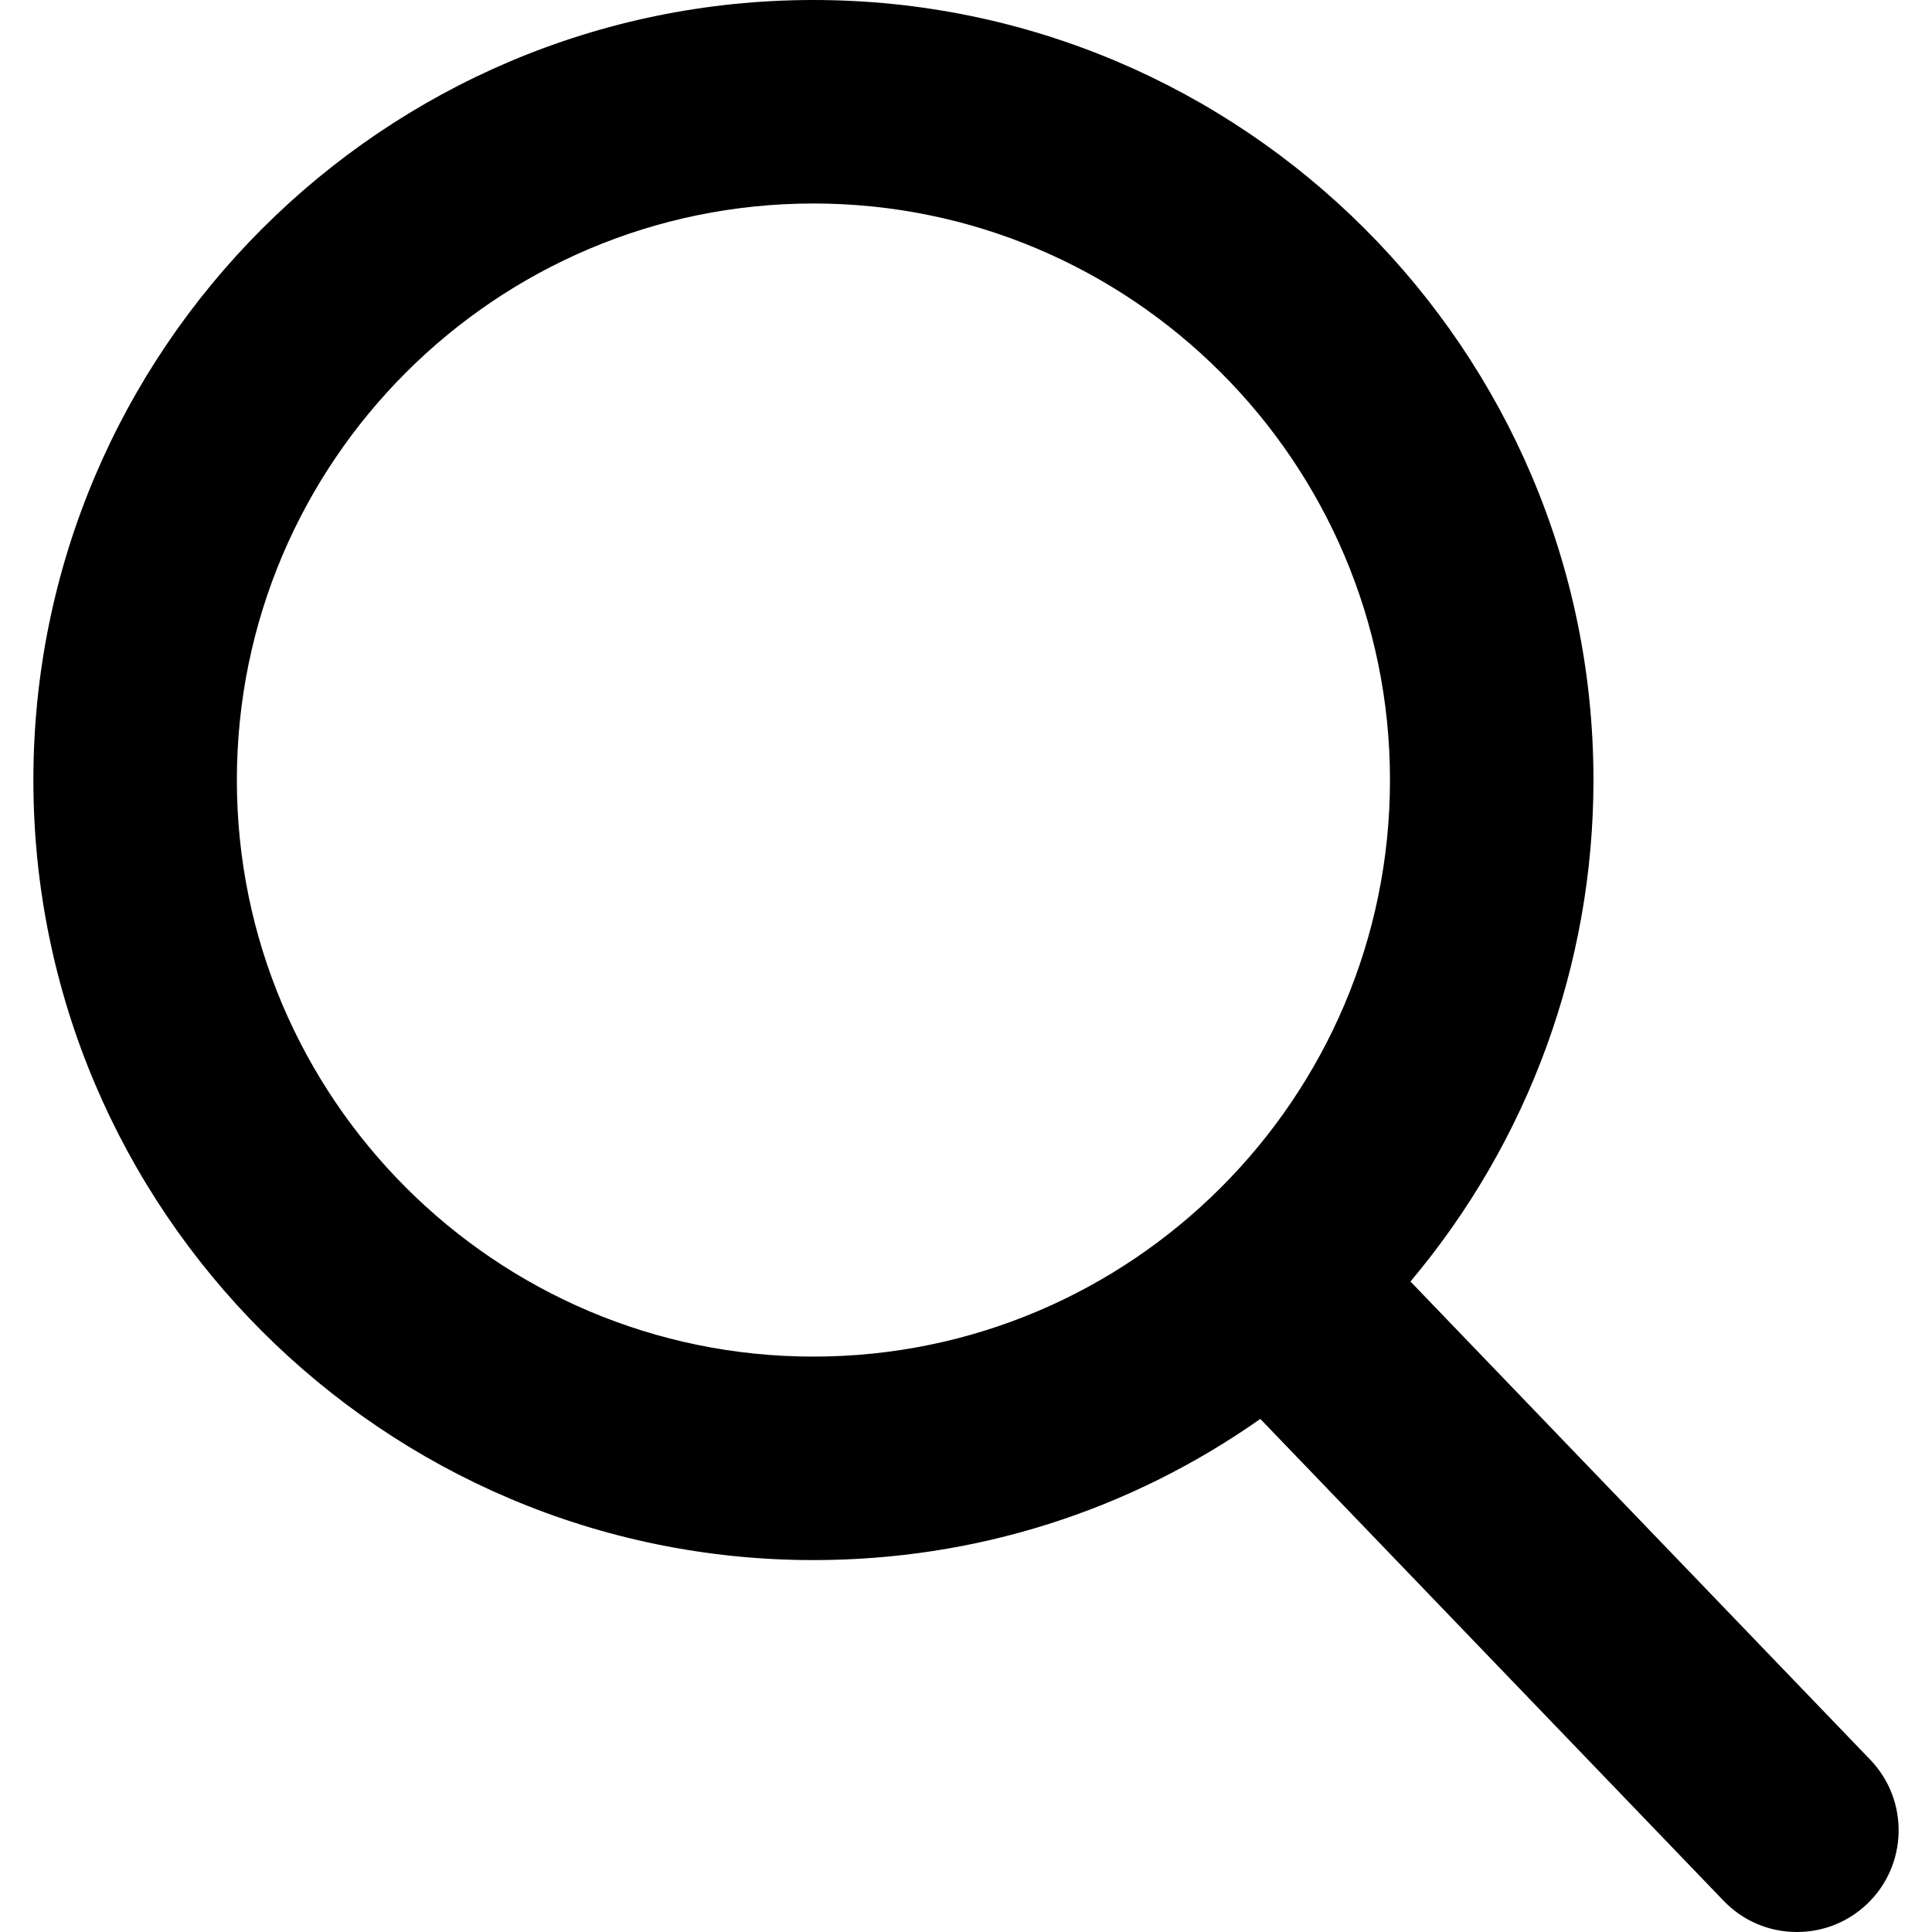
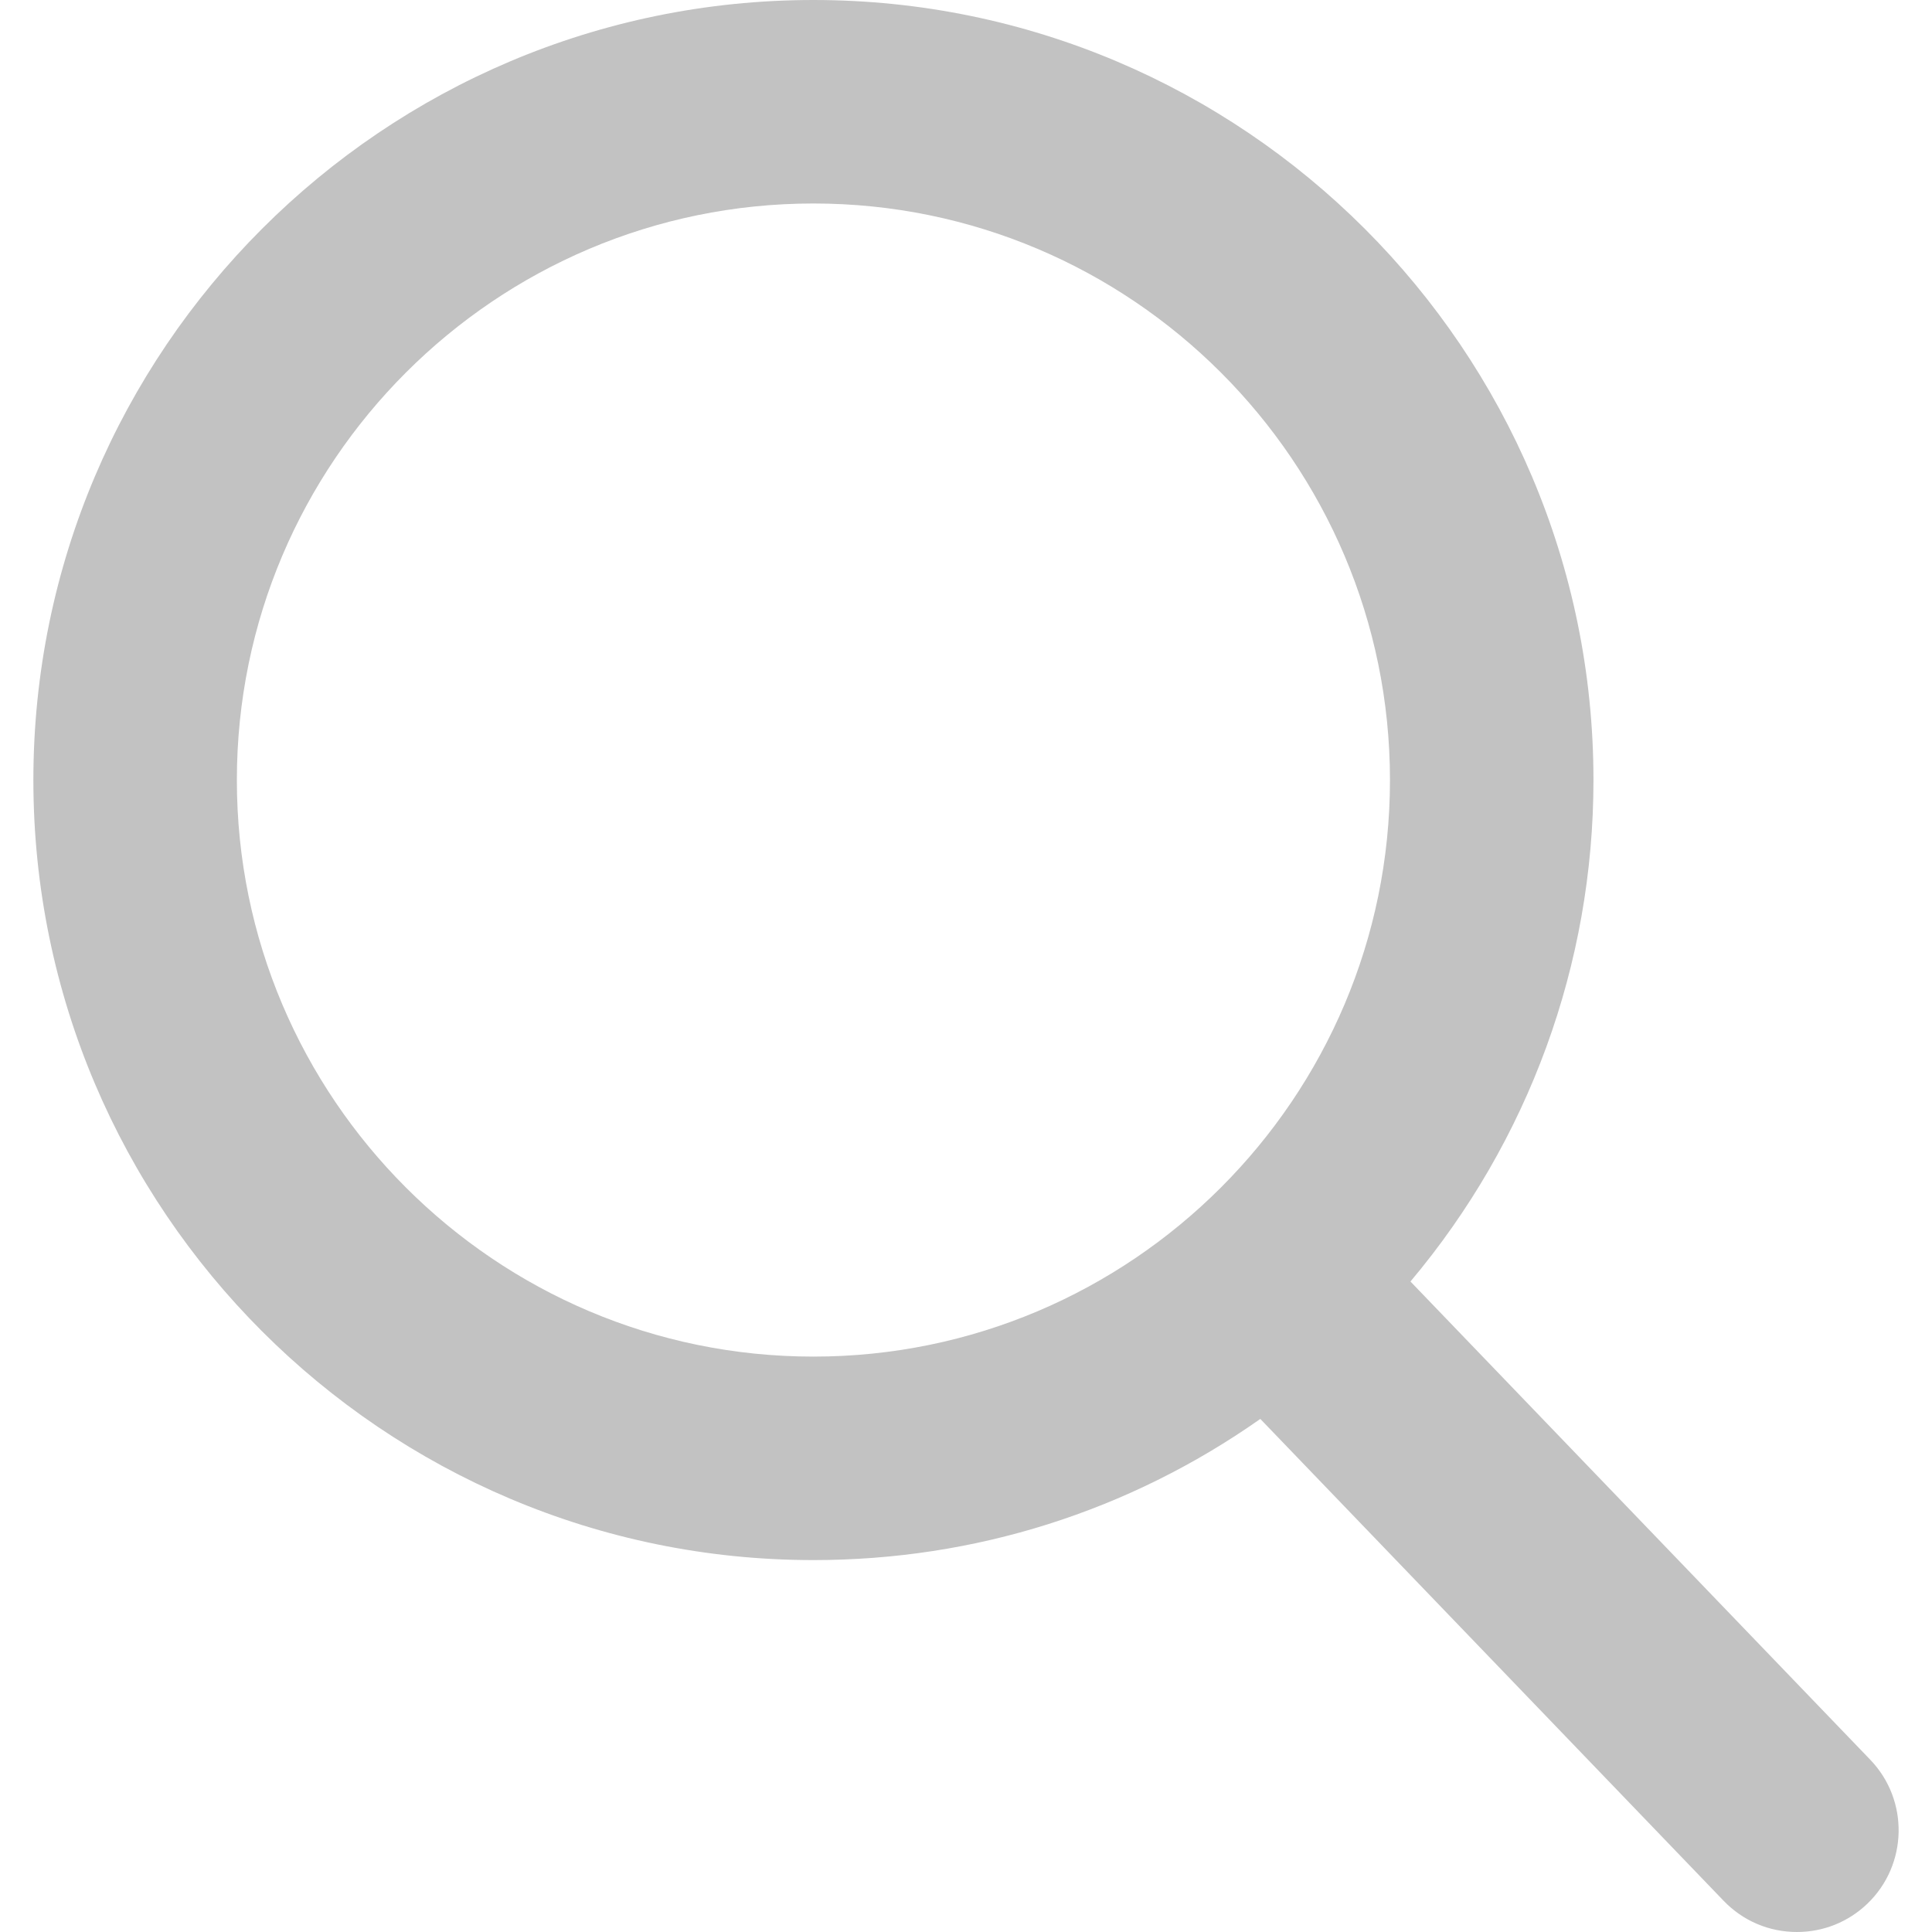
- <svg xmlns="http://www.w3.org/2000/svg" version="1.1" id="Capa_1" x="0px" y="0px" viewBox="0 0 56.966 56.966" style="enable-background:new 0 0 56.966 56.966;" xml:space="preserve">
-   <path d="M55.146,51.887L41.588,37.786c3.486-4.144,5.396-9.358,5.396-14.786c0-12.682-10.318-23-23-23s-23,10.318-23,23  s10.318,23,23,23c4.761,0,9.298-1.436,13.177-4.162l13.661,14.208c0.571,0.593,1.339,0.92,2.162,0.92  c0.779,0,1.518-0.297,2.079-0.837C56.255,54.982,56.293,53.08,55.146,51.887z M23.984,6c9.374,0,17,7.626,17,17s-7.626,17-17,17  s-17-7.626-17-17S14.61,6,23.984,6z" />
+ <svg xmlns="http://www.w3.org/2000/svg" version="1.1" id="Capa_1" x="0px" y="0px" viewBox="0 0 56.966 56.966" style="enable-background:new 0 0 56.966 56.966;" xml:space="preserve" width="512px" height="512px" class="">
  <g>
- </g>
-   <g>
- </g>
-   <g>
- </g>
-   <g>
- </g>
-   <g>
- </g>
-   <g>
- </g>
-   <g>
- </g>
-   <g>
- </g>
-   <g>
- </g>
-   <g>
- </g>
-   <g>
- </g>
-   <g>
- </g>
-   <g>
- </g>
-   <g>
- </g>
-   <g>
- </g>
+     <path d="M55.146,51.887L41.588,37.786c3.486-4.144,5.396-9.358,5.396-14.786c0-12.682-10.318-23-23-23s-23,10.318-23,23  s10.318,23,23,23c4.761,0,9.298-1.436,13.177-4.162l13.661,14.208c0.571,0.593,1.339,0.92,2.162,0.92  c0.779,0,1.518-0.297,2.079-0.837C56.255,54.982,56.293,53.08,55.146,51.887z M23.984,6c9.374,0,17,7.626,17,17s-7.626,17-17,17  s-17-7.626-17-17S14.61,6,23.984,6z" data-original="#000000" class="active-path" data-old_color="#000000" fill="#C2C2C2" />
+   </g>
</svg>
